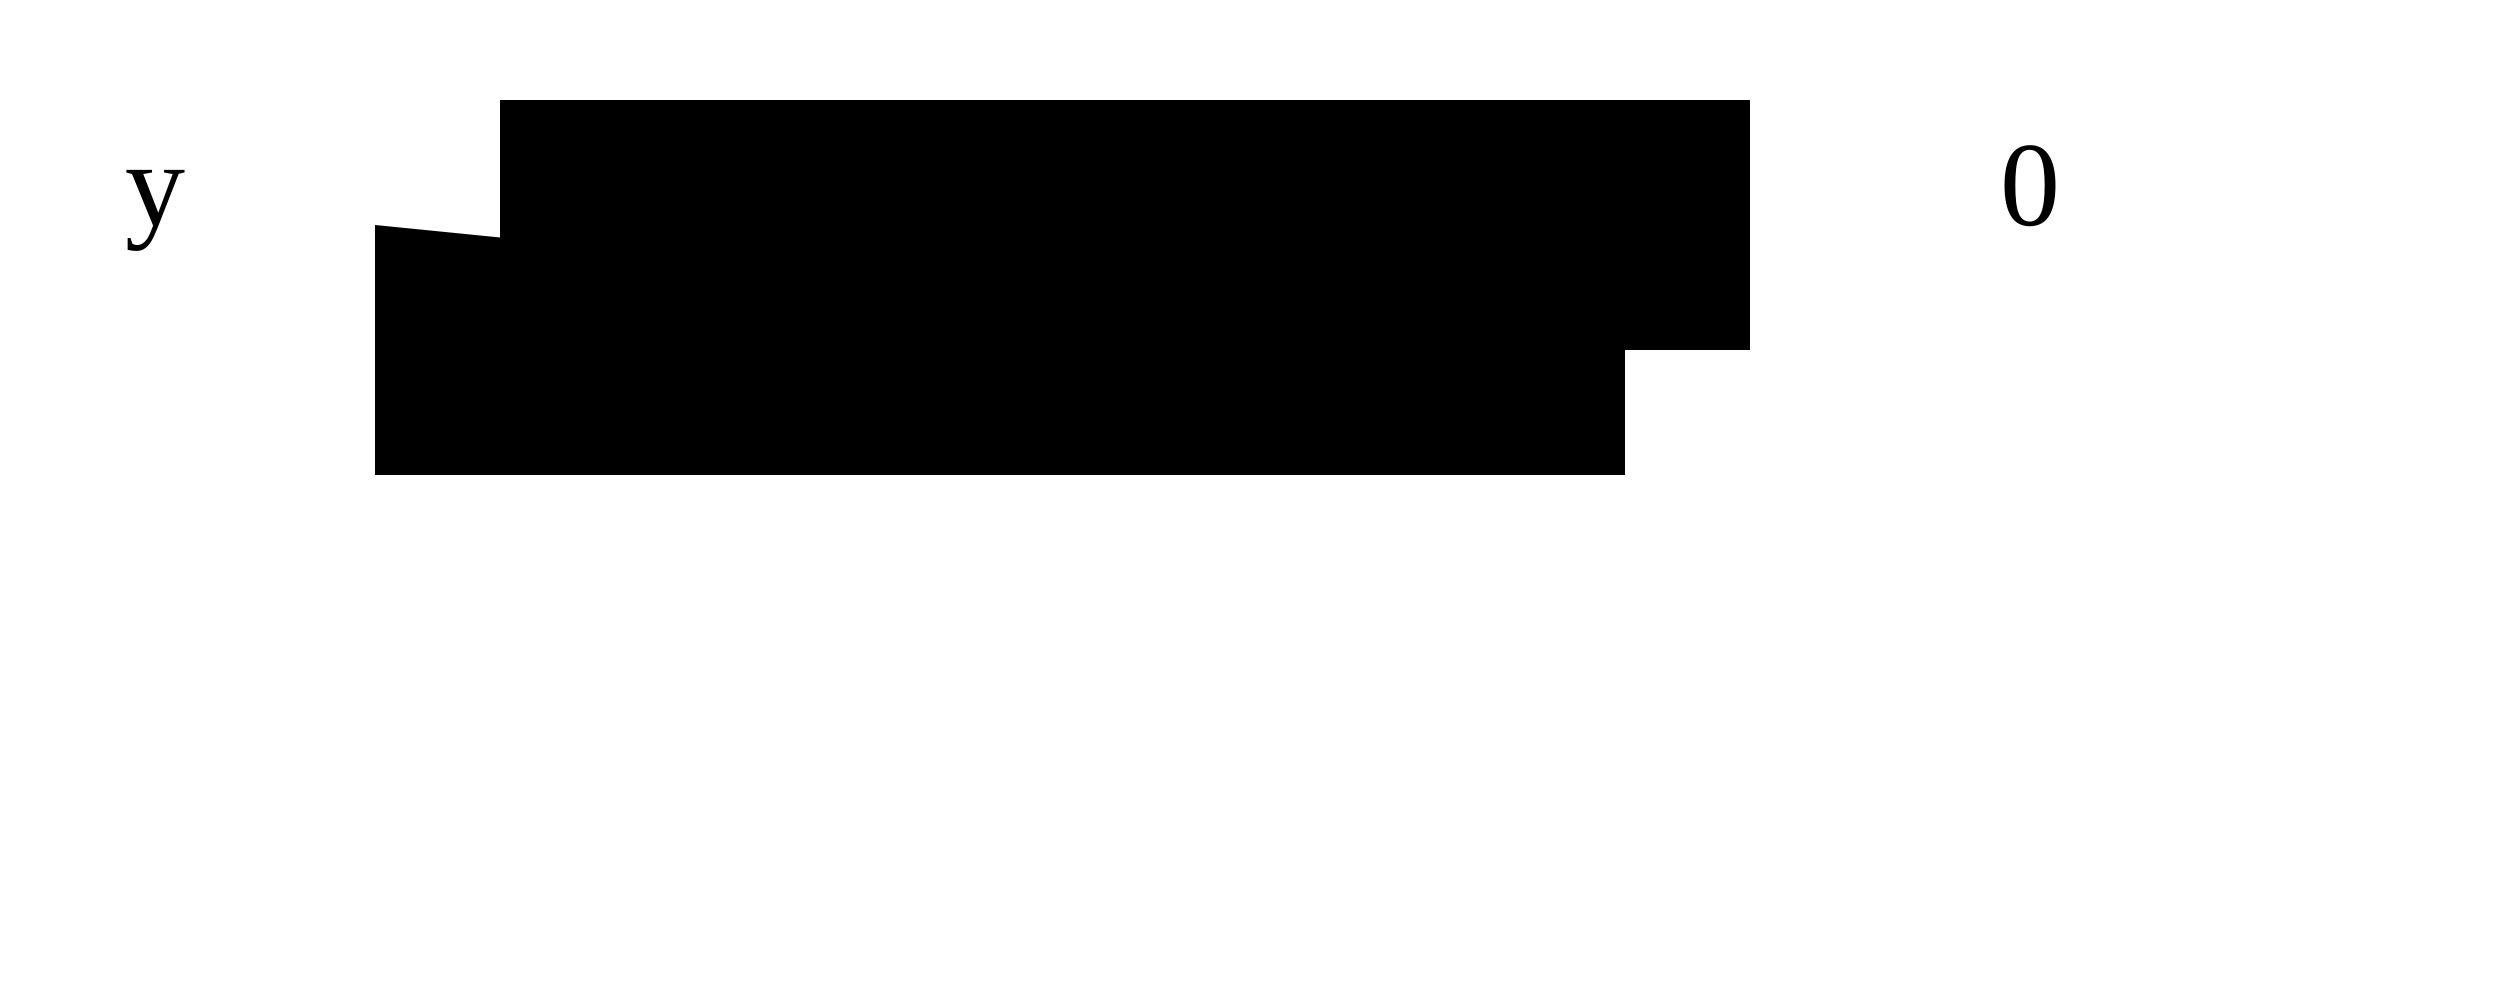
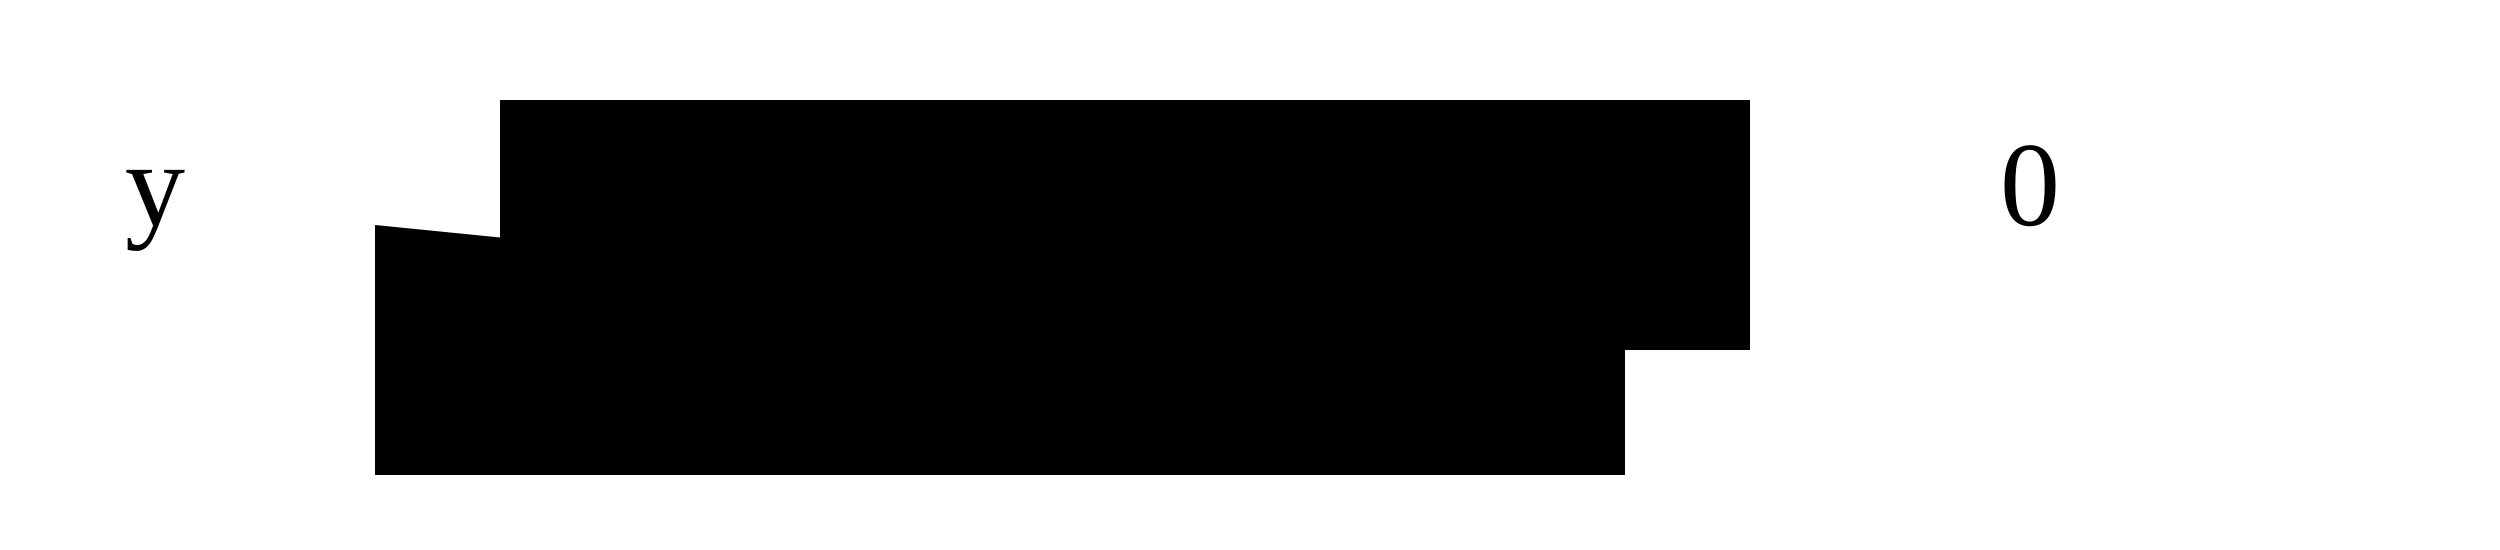
- <svg xmlns="http://www.w3.org/2000/svg" version="1.1" baseProfile="full" width="250" height="100">
+ <svg xmlns="http://www.w3.org/2000/svg" version="1.1" baseProfile="full" width="250" height="55">
  <defs>
    <marker id="arrow-off" viewBox="0 -5 5 10" refX="8" refY="0" markerWidth="4" markerHeight="4" orient="auto">
      <path d="M0,-3L8,0L0,3" class="arrowhead-off" />
    </marker>
    <marker id="arrow-on" viewBox="0 -5 5 10" refX="8" refY="0" markerWidth="4" markerHeight="4" orient="auto">
      <path d="M0,-3L8,0L0,3" class="arrowhead-on" />
    </marker>
  </defs>
  <g id="shift_register" transform="translate(50,10)">
    <rect x="0" y="0" class="cell" width="25" height="25" />
    <rect x="25" y="0" class="cell" width="25" height="25" />
    <rect x="50" y="0" class="cell" width="25" height="25" />
    <rect x="75" y="0" class="cell" width="25" height="25" />
    <rect x="100" y="0" class="cell" width="25" height="25" />
    <text class="cell-label" x="12.5" y="12.5">
      <tspan class="math it">S<tspan class="rm sub">4</tspan>
      </tspan>
    </text>
    <text class="cell-label" x="37.5" y="12.5">
      <tspan class="math it">S<tspan class="rm sub">3</tspan>
      </tspan>
    </text>
    <text class="cell-label" x="62.5" y="12.5">
      <tspan class="math it">S<tspan class="rm sub">2</tspan>
      </tspan>
    </text>
    <text class="cell-label" x="87.5" y="12.5">
      <tspan class="math it">S<tspan class="rm sub">1</tspan>
      </tspan>
    </text>
    <text class="cell-label" x="112.5" y="12.5">
      <tspan class="math it">S<tspan class="rm sub">0</tspan>
      </tspan>
    </text>
    <text class="cell-label" x="150" y="12.5">
      <tspan class="math">0</tspan>
    </text>
    <text class="cell-label" x="-37.5" y="12.5">
      <tspan class="math it">y</tspan>
    </text>
    <g class="lfsr-taps off">
      <path class="arrow" d="M0, 12.5l-25,0" />
      <path class="arrow" d="M137.5, 12.5l-12.5,0" />
      <path class="arrow" d="M-12.5, 12.5l0,25l125,0l0,-12.5">
</path>
      <path class="arrow" d="M62.5,37.5l0,-12.5" />
      <circle class="tap" cx="62.5" cy="37.5" />
      <circle class="tap" cx="-12.5" cy="12.5" />
    </g>
  </g>
</svg>
